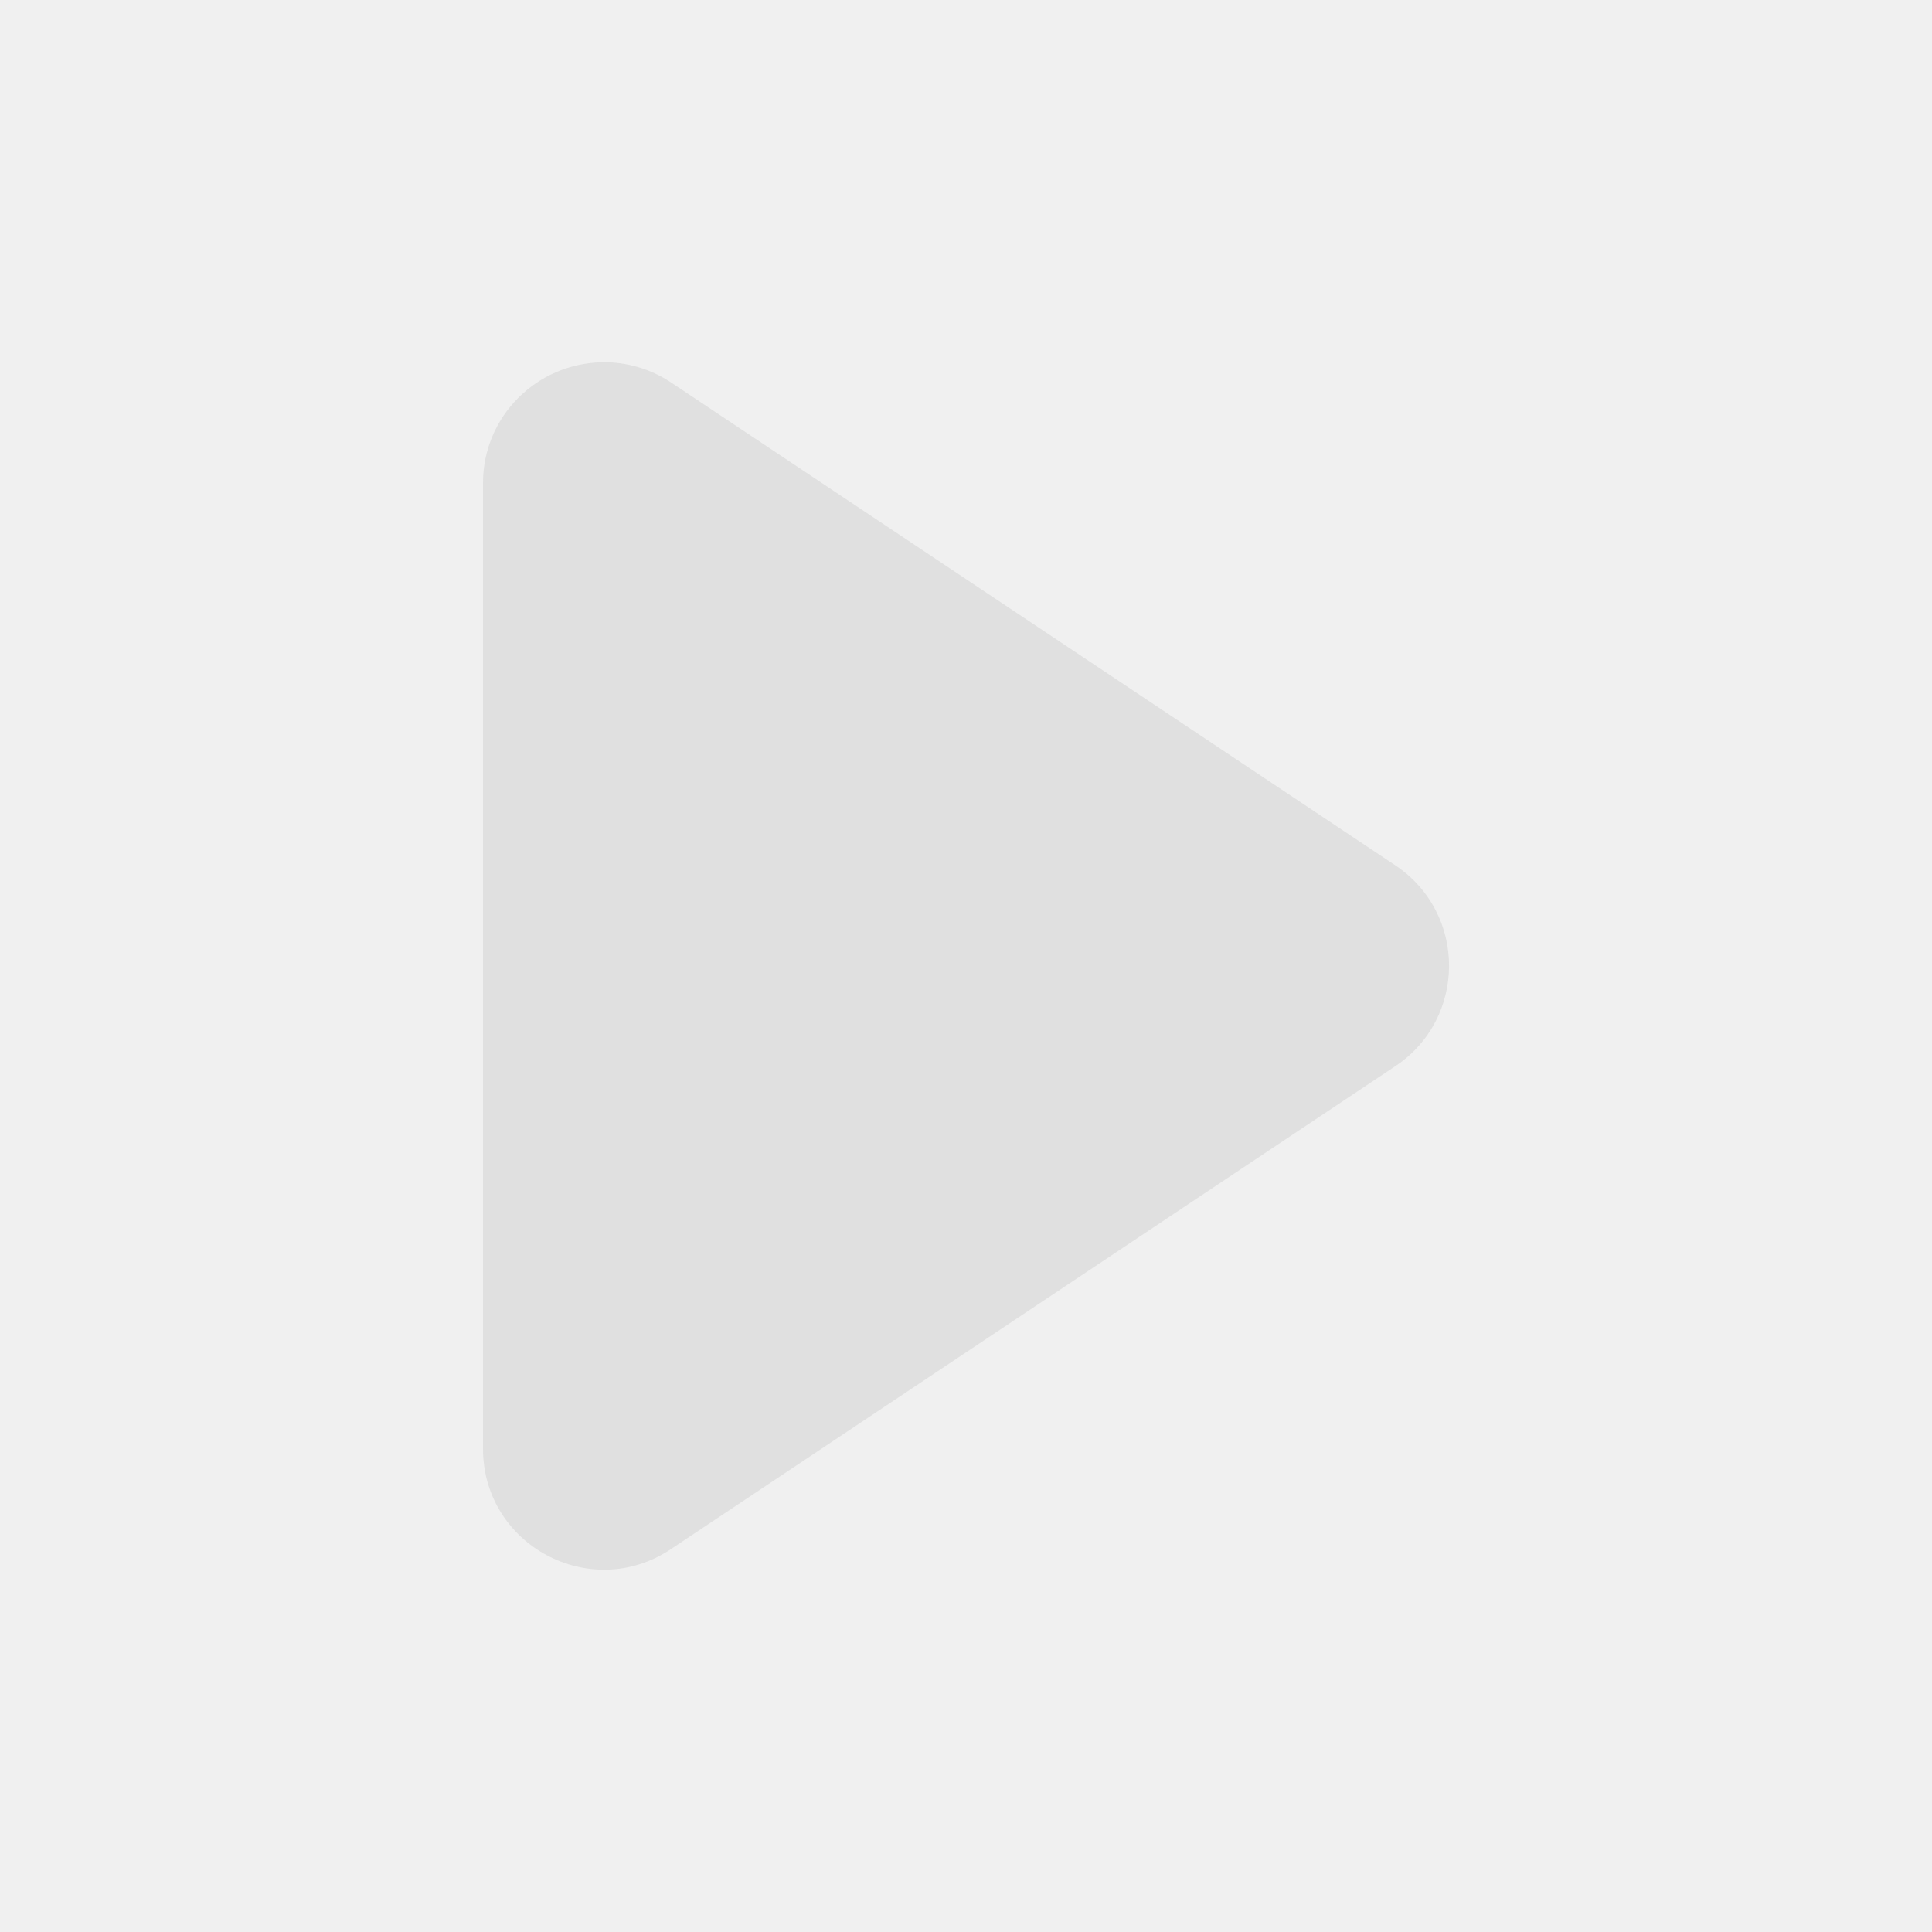
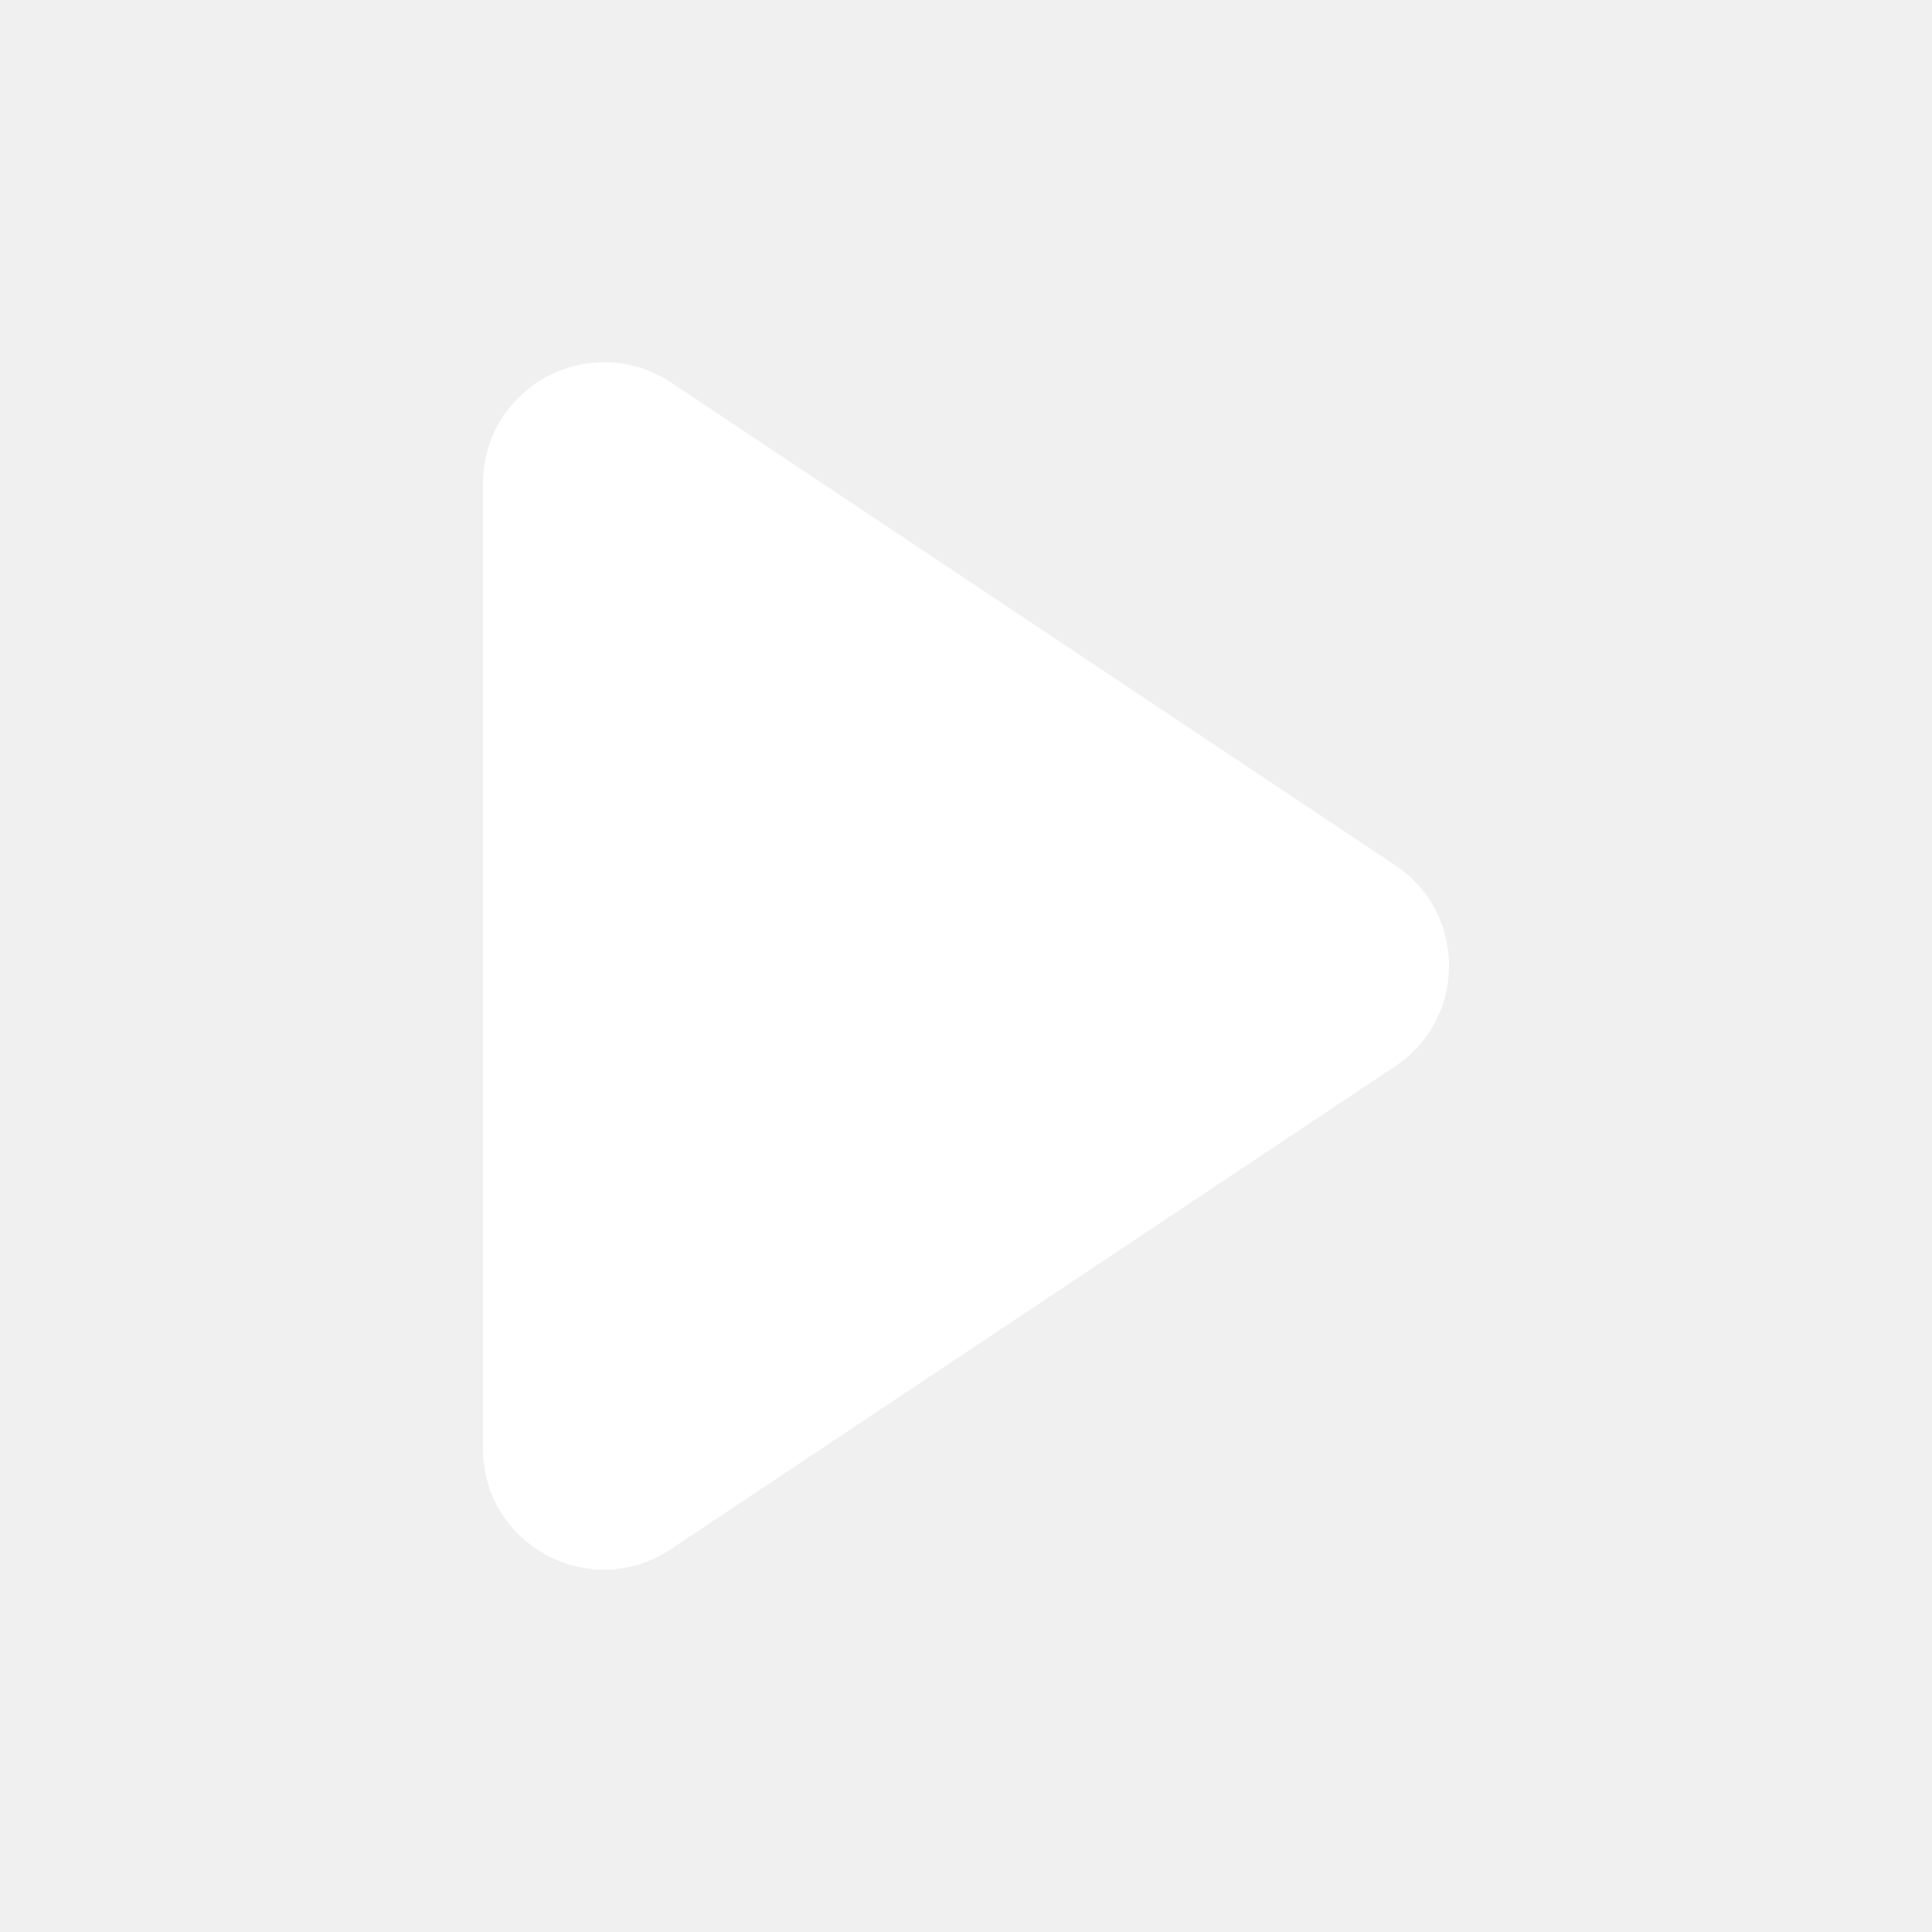
- <svg xmlns="http://www.w3.org/2000/svg" height="16" viewBox="0 0 16 16" width="16">
-   <path d="m4.988 1039.4c-.547.01-.987.451-.988.998v8c0.0.799.89 1.275 1.555.832l6-4c.594-.396.594-1.268 0-1.664l-6-4c-.168-.111-.365-.169-.566-.166z" fill="#e0e0e0" fill-rule="evenodd" transform="translate(0 -1036.4)" />
+ <svg xmlns="http://www.w3.org/2000/svg" height="16" viewBox="0 0 16 16" width="16" version="1.1" id="svg1">
+   <defs id="defs1" />
+   <path d="m4.988 1039.4c-.547.01-.987.451-.988.998v8c0.0.799.89 1.275 1.555.832l6-4c.594-.396.594-1.268 0-1.664l-6-4c-.168-.111-.365-.169-.566-.166z" fill="#e0e0e0" fill-rule="evenodd" transform="translate(0 -1036.4)" id="path1" style="fill:#ffffff" />
</svg>
